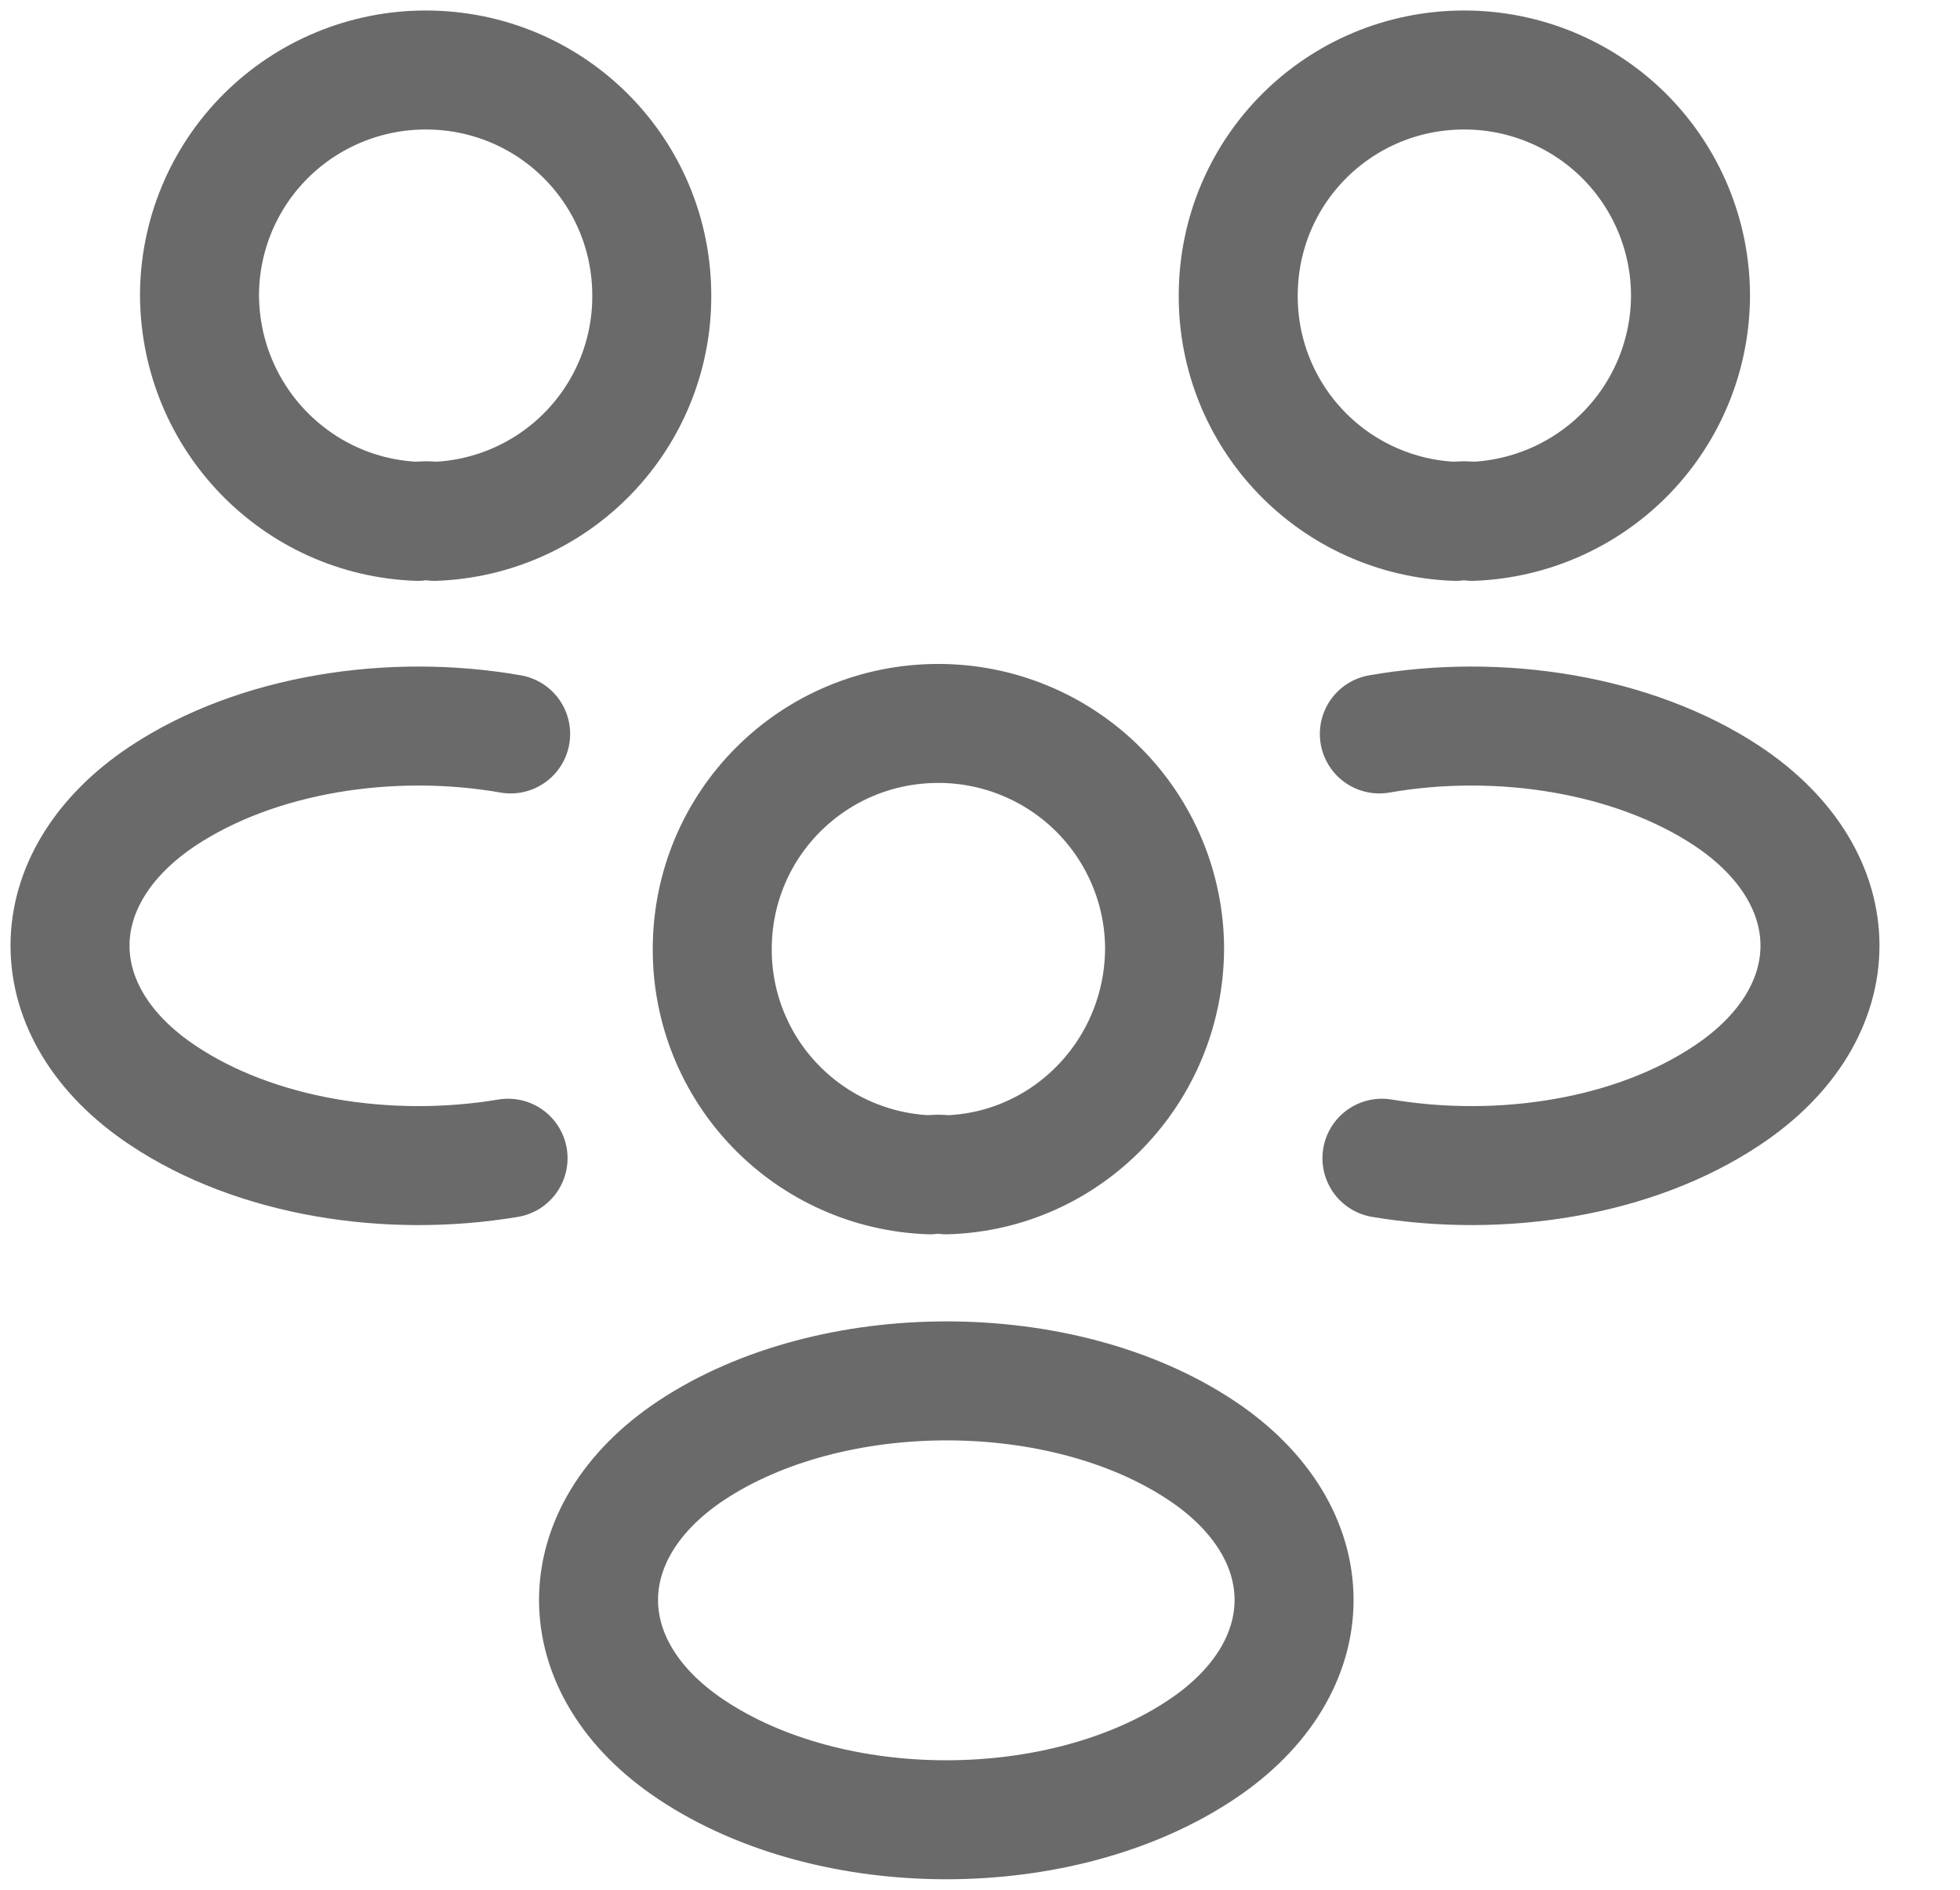
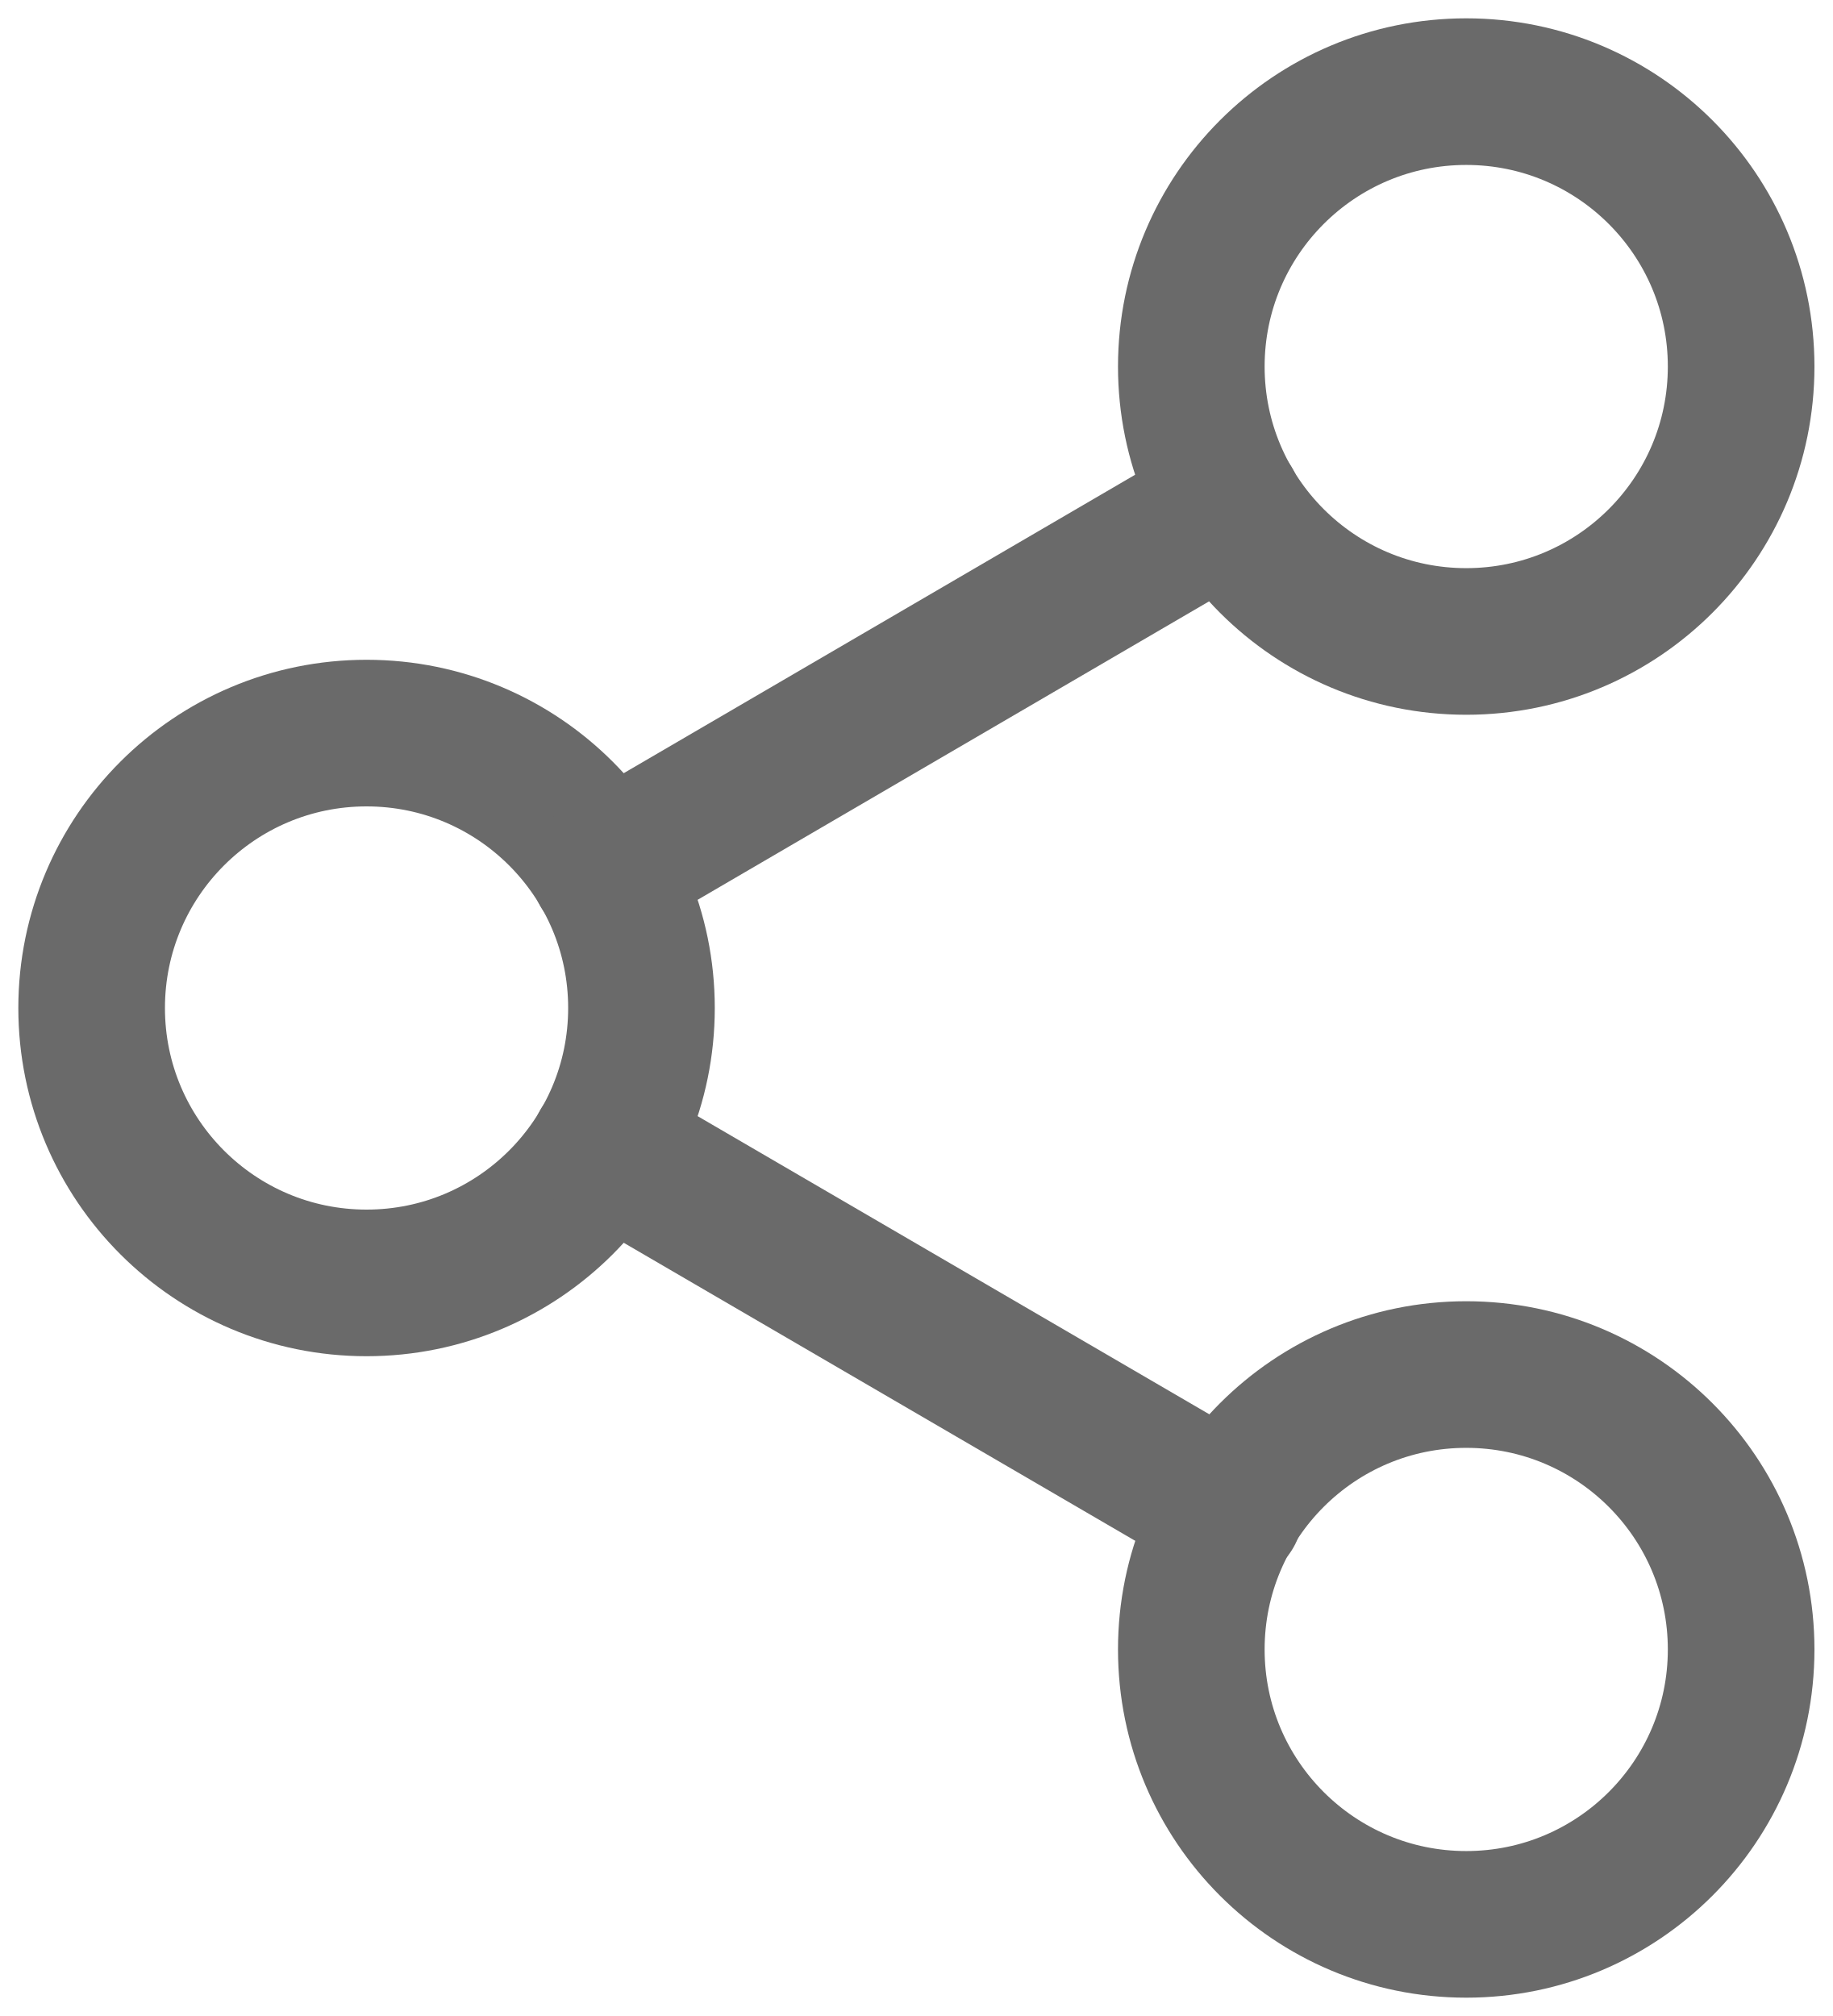
- <svg xmlns="http://www.w3.org/2000/svg" width="28" height="27" viewBox="0 0 28 27" fill="none">
-   <path d="M19.742 16.548C21.458 16.835 23.349 16.536 24.676 15.648C26.441 14.473 26.441 12.549 24.676 11.374C23.336 10.486 21.42 10.186 19.705 10.486M7.258 16.548C5.542 16.835 3.652 16.536 2.324 15.648C0.559 14.473 0.559 12.549 2.324 11.374C3.664 10.486 5.58 10.186 7.295 10.486M21.032 7.449C20.953 7.437 20.873 7.437 20.794 7.449C19.958 7.419 19.167 7.066 18.588 6.464C18.008 5.862 17.686 5.059 17.689 4.225C17.689 2.437 19.129 1 20.919 1C21.776 1 22.598 1.34 23.204 1.944C23.809 2.549 24.15 3.369 24.15 4.225C24.148 5.06 23.822 5.862 23.241 6.463C22.66 7.064 21.868 7.417 21.032 7.449ZM5.968 7.449C6.043 7.437 6.131 7.437 6.206 7.449C7.042 7.419 7.833 7.066 8.412 6.464C8.992 5.862 9.314 5.059 9.311 4.225C9.311 2.437 7.871 1 6.081 1C5.224 1 4.402 1.34 3.796 1.944C3.19 2.549 2.85 3.369 2.85 4.225C2.863 5.974 4.24 7.387 5.968 7.449ZM13.519 16.785C13.44 16.773 13.36 16.773 13.281 16.785C12.445 16.755 11.654 16.402 11.075 15.8C10.495 15.199 10.173 14.396 10.175 13.561C10.175 11.774 11.616 10.336 13.406 10.336C14.263 10.336 15.085 10.676 15.691 11.281C16.296 11.886 16.637 12.706 16.637 13.561C16.624 15.311 15.247 16.735 13.519 16.785ZM9.875 20.723C8.109 21.897 8.109 23.822 9.875 24.997C11.878 26.334 15.159 26.334 17.163 24.997C18.928 23.822 18.928 21.897 17.163 20.723C15.172 19.398 11.878 19.398 9.875 20.723Z" stroke="#6A6A6A" stroke-width="1.7" stroke-linecap="round" stroke-linejoin="round" />
+ <svg xmlns="http://www.w3.org/2000/svg" width="20" height="22" viewBox="0 0 20 22" fill="none">
+   <path d="M16 7C17.657 7 19 5.657 19 4C19 2.343 17.657 1 16 1C14.343 1 13 2.343 13 4C13 5.657 14.343 7 16 7Z" stroke="#6A6A6A" stroke-width="1.6" stroke-linecap="round" stroke-linejoin="round" />
+   <path d="M4 14C5.657 14 7 12.657 7 11C7 9.343 5.657 8 4 8C2.343 8 1 9.343 1 11C1 12.657 2.343 14 4 14Z" stroke="#6A6A6A" stroke-width="1.6" stroke-linecap="round" stroke-linejoin="round" />
+   <path d="M16 21C17.657 21 19 19.657 19 18C19 16.343 17.657 15 16 15C14.343 15 13 16.343 13 18C13 19.657 14.343 21 16 21Z" stroke="#6A6A6A" stroke-width="1.6" stroke-linecap="round" stroke-linejoin="round" />
+   <path d="M6.59 12.51L13.42 16.49" stroke="#6A6A6A" stroke-width="1.6" stroke-linecap="round" stroke-linejoin="round" />
+   <path d="M13.41 5.51L6.59 9.49" stroke="#6A6A6A" stroke-width="1.6" stroke-linecap="round" stroke-linejoin="round" />
</svg>
